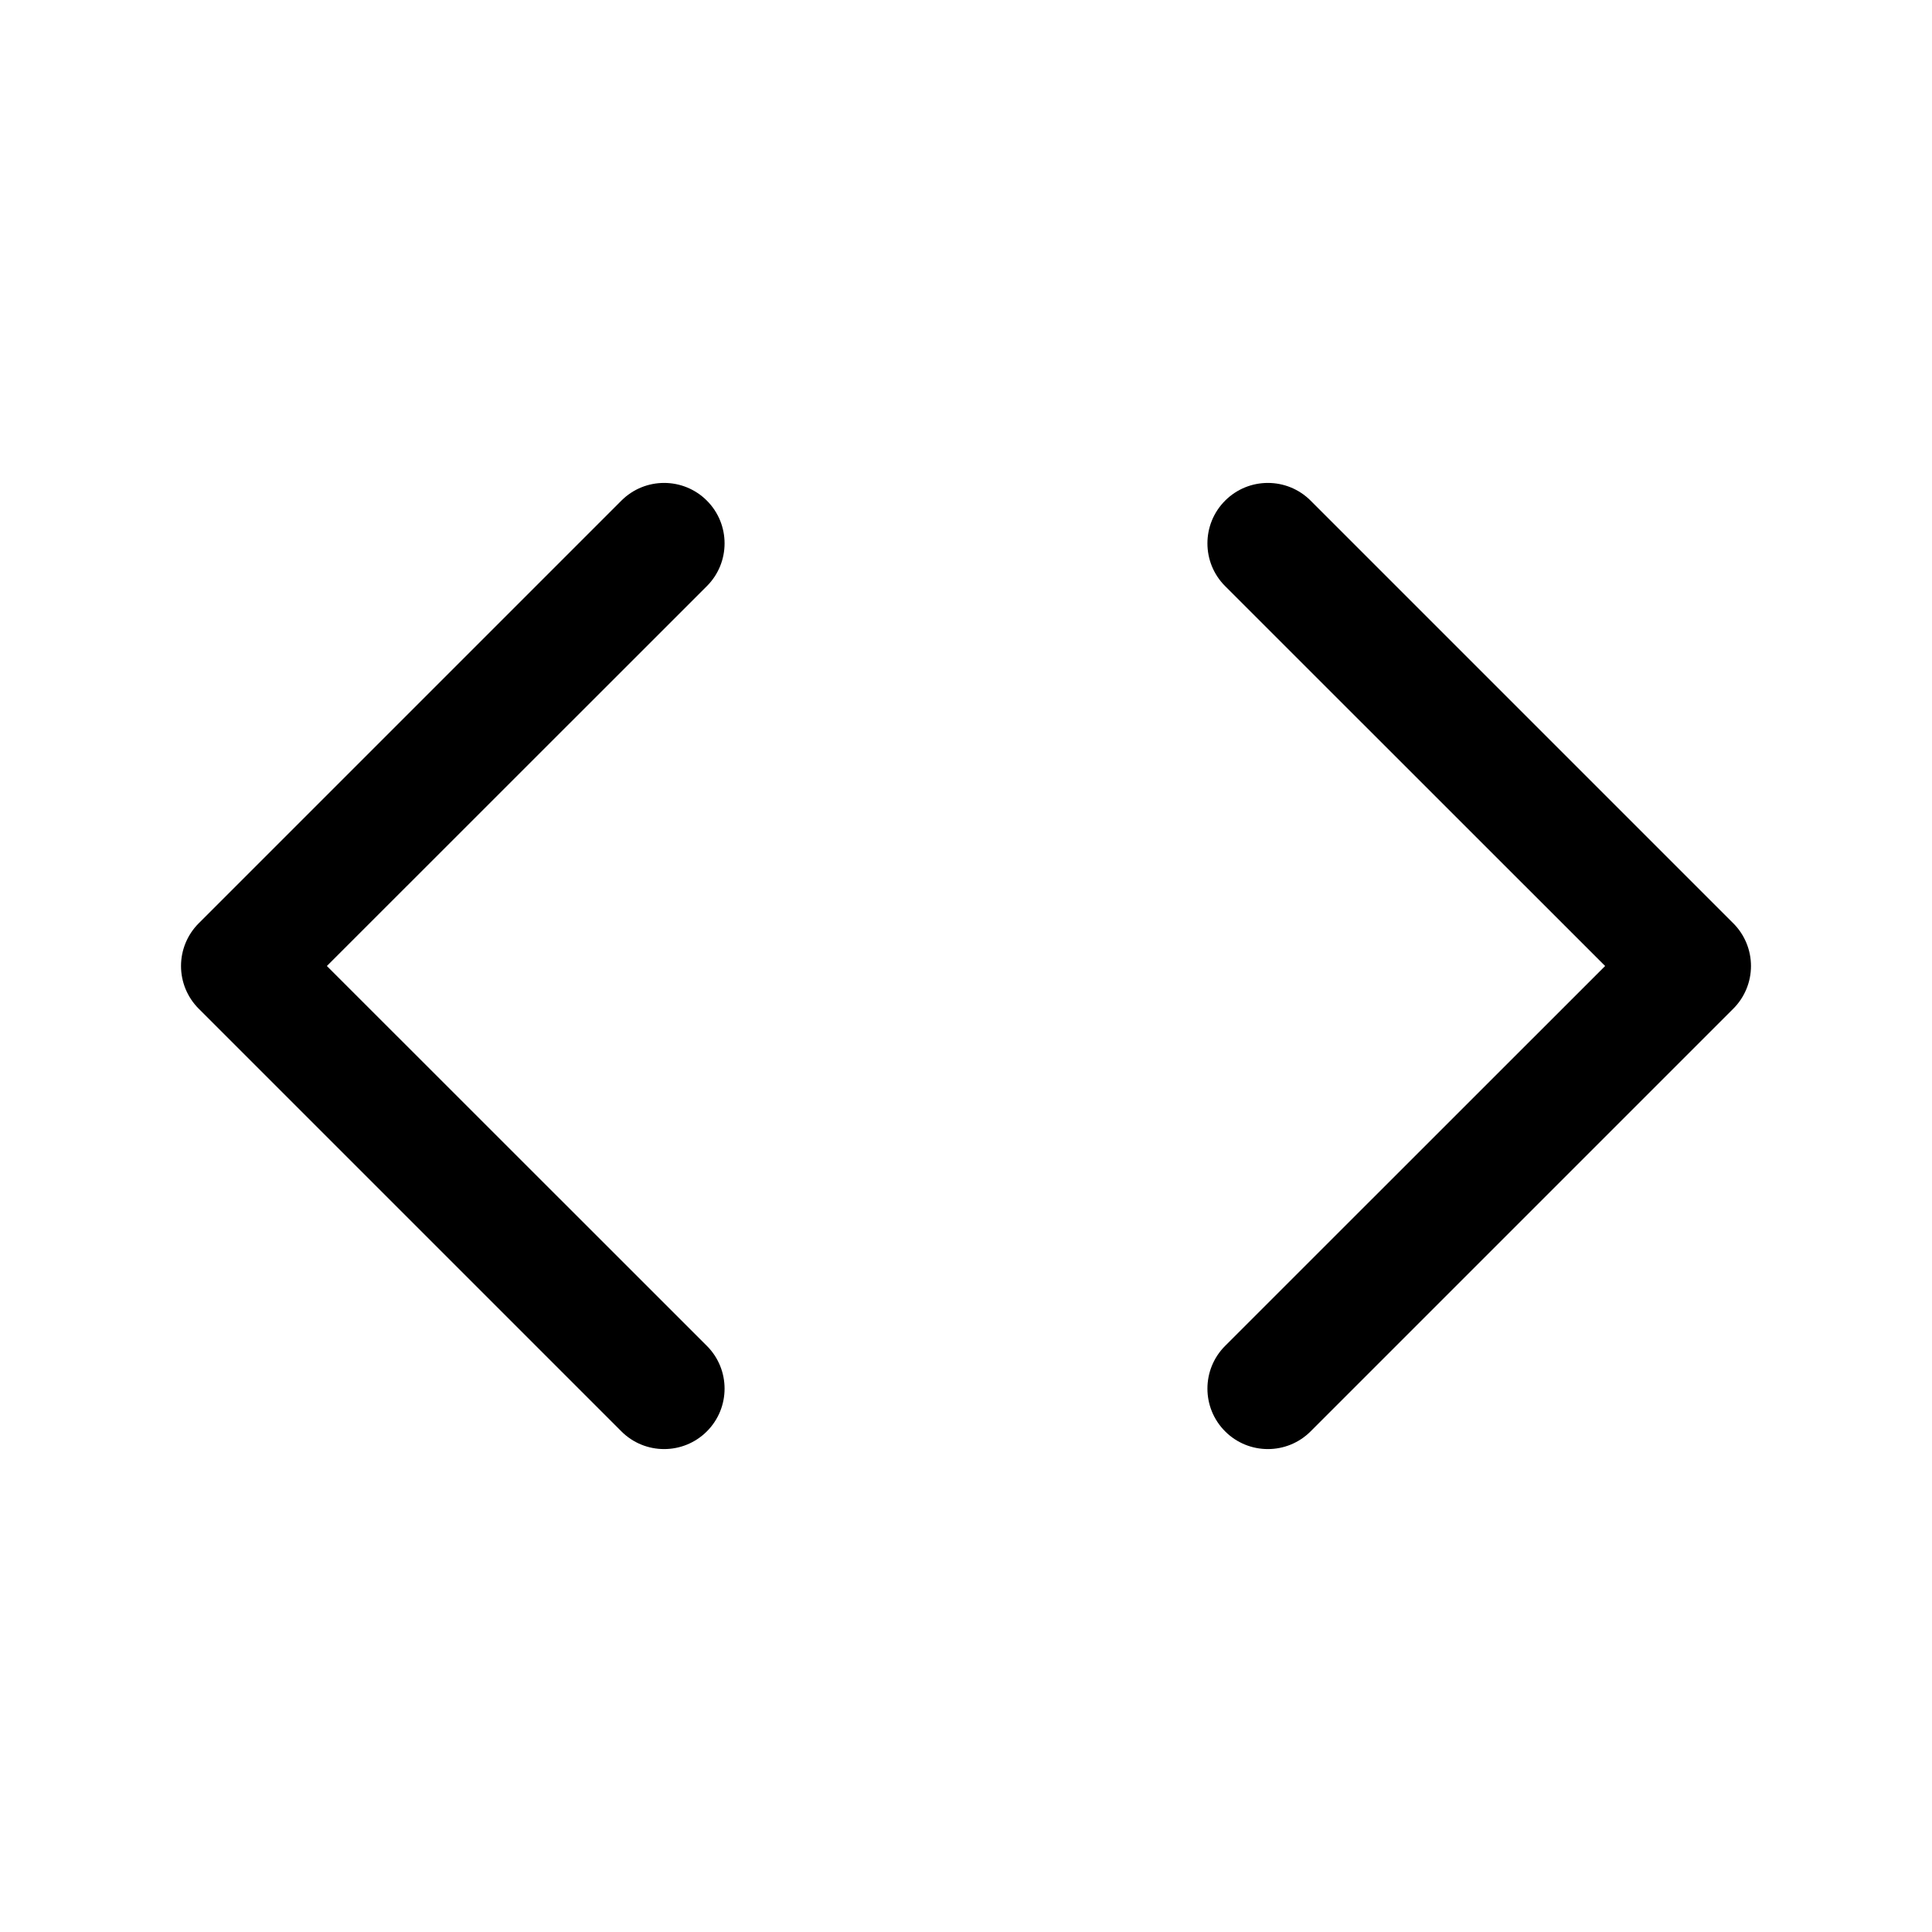
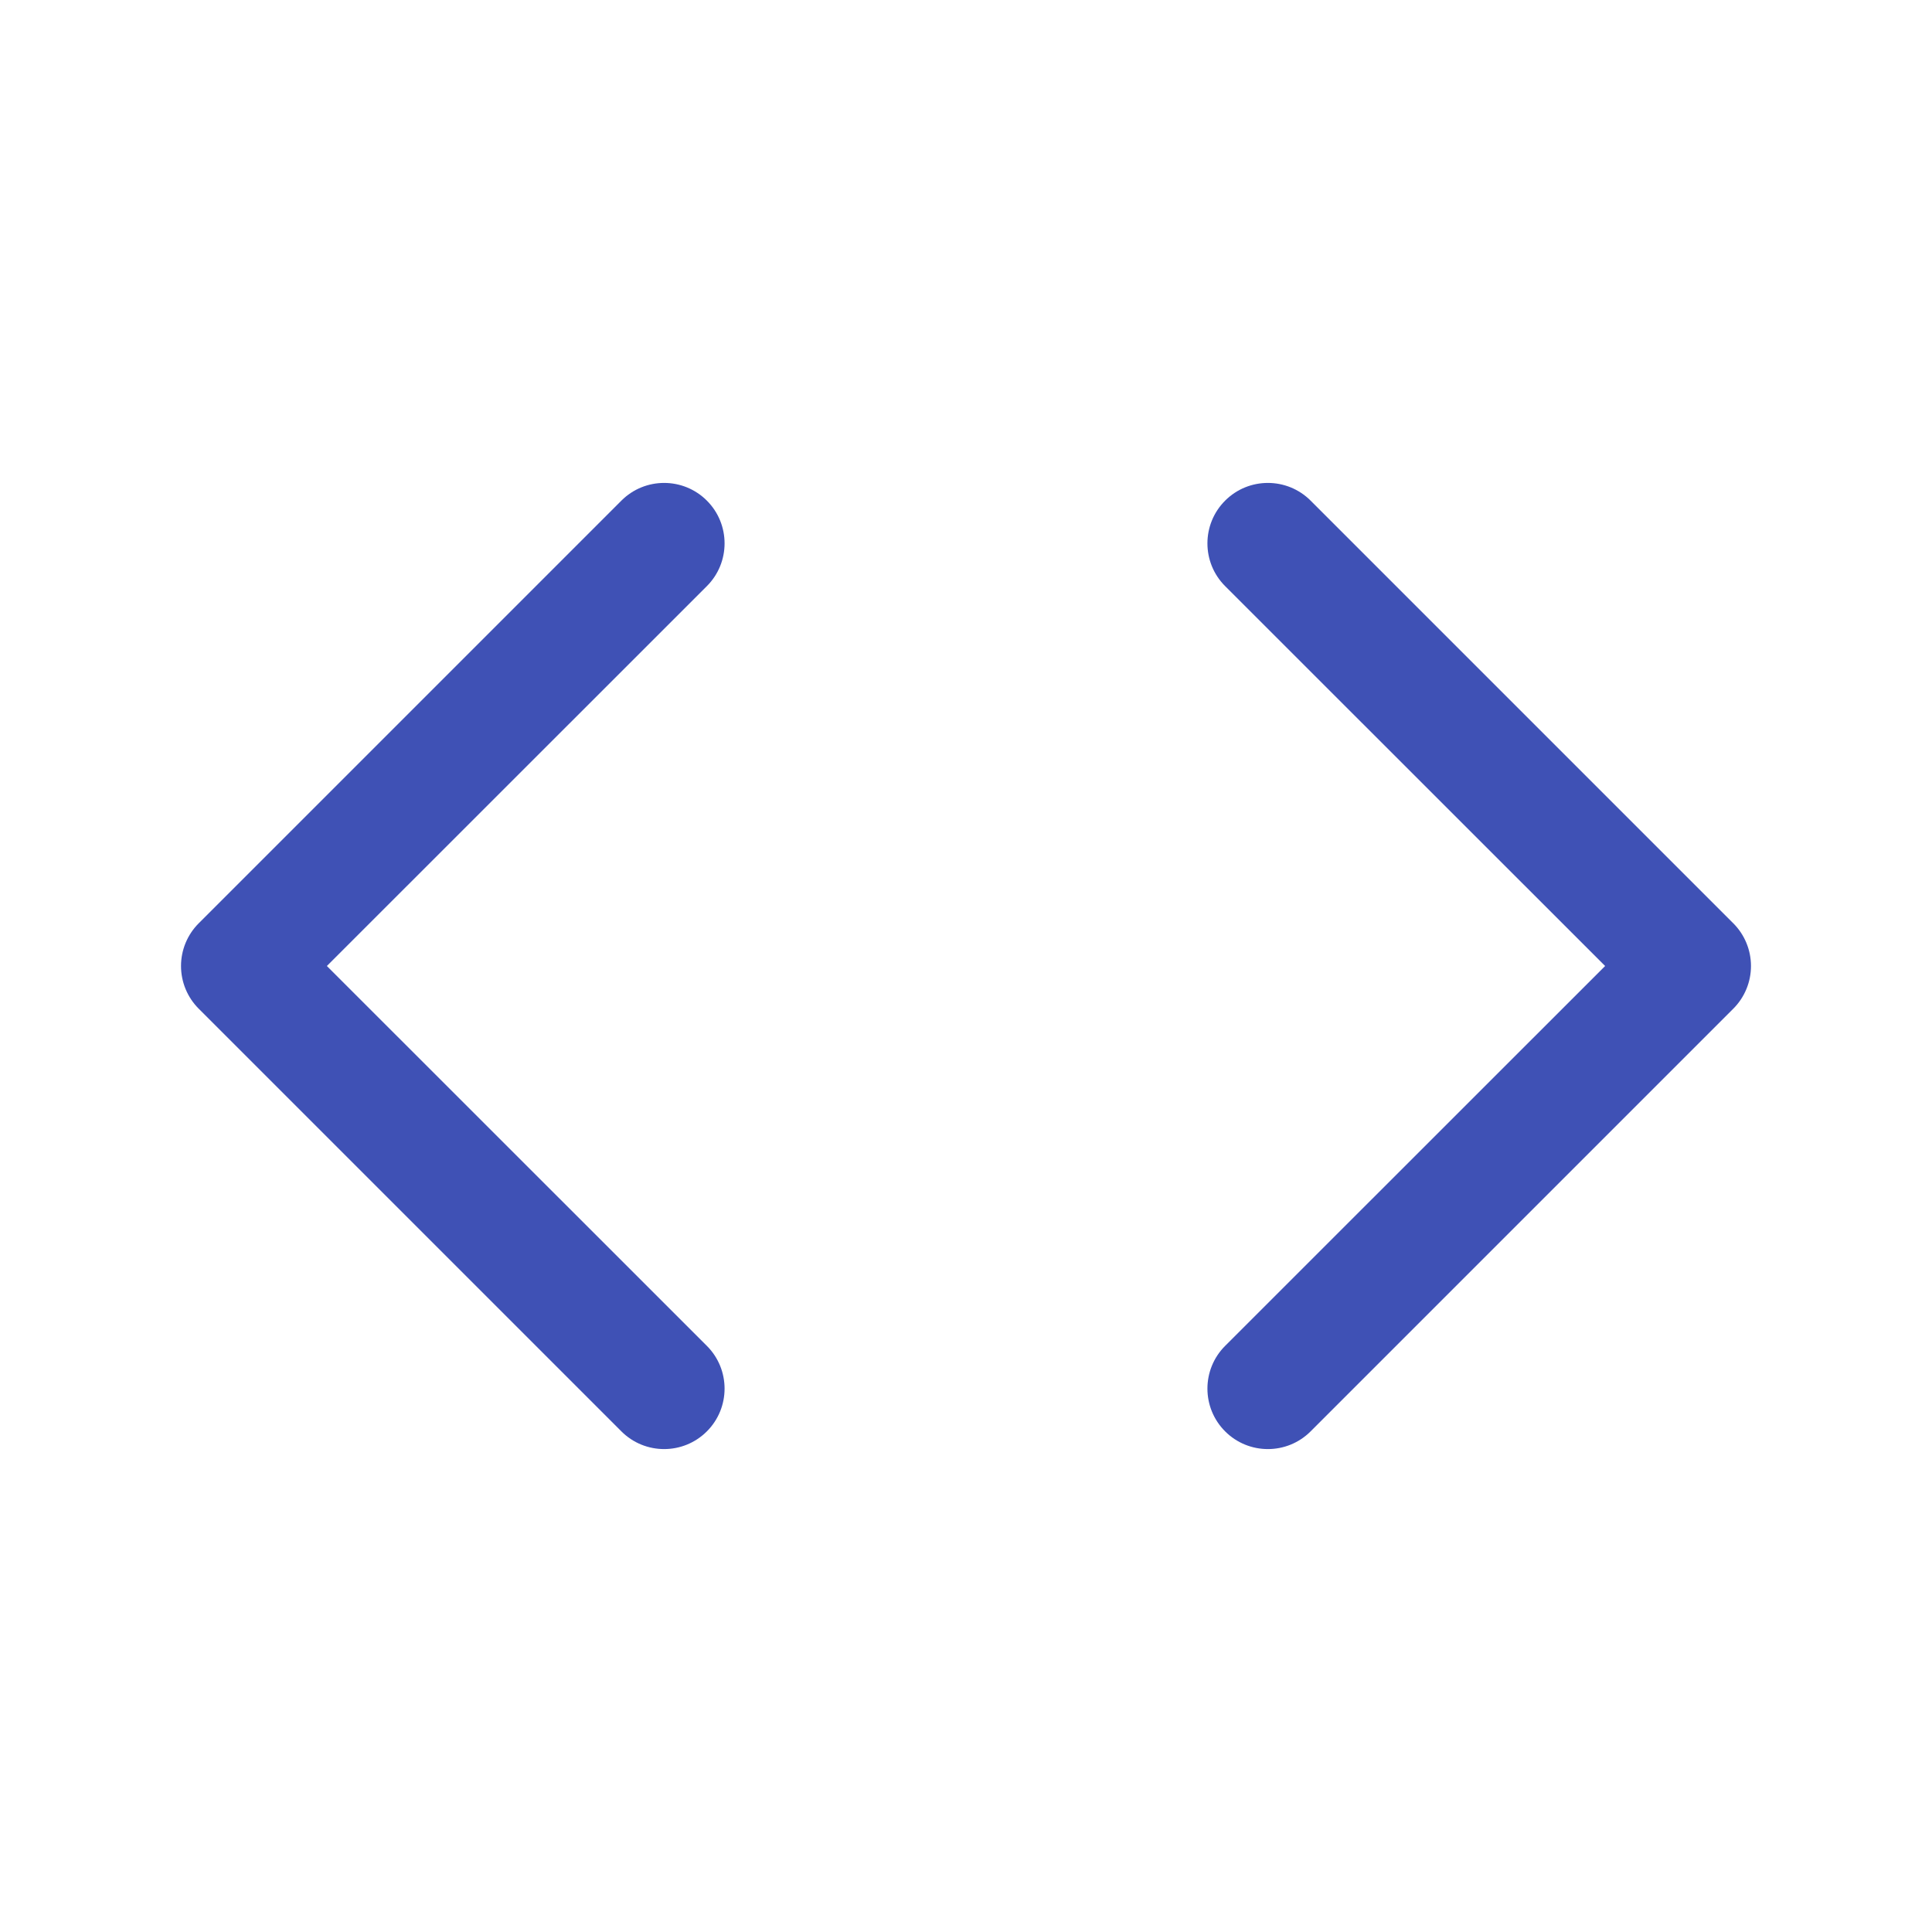
- <svg xmlns="http://www.w3.org/2000/svg" width="16px" height="16px" viewBox="0 0 16 16" fill="currentColor" class="bi bi-code">
+ <svg xmlns="http://www.w3.org/2000/svg" width="16px" height="16px" viewBox="0 0 16 16" fill="#3f51b5">
  <path d="M5.854 4.854a.5.5 0 1 0-.708-.708l-3.5 3.5a.5.5 0 0 0 0 .708l3.5 3.5a.5.5 0 0 0 .708-.708L2.707 8l3.147-3.146zm4.292 0a.5.5 0 0 1 .708-.708l3.5 3.5a.5.5 0 0 1 0 .708l-3.5 3.5a.5.5 0 0 1-.708-.708L13.293 8l-3.147-3.146z" />
</svg>
